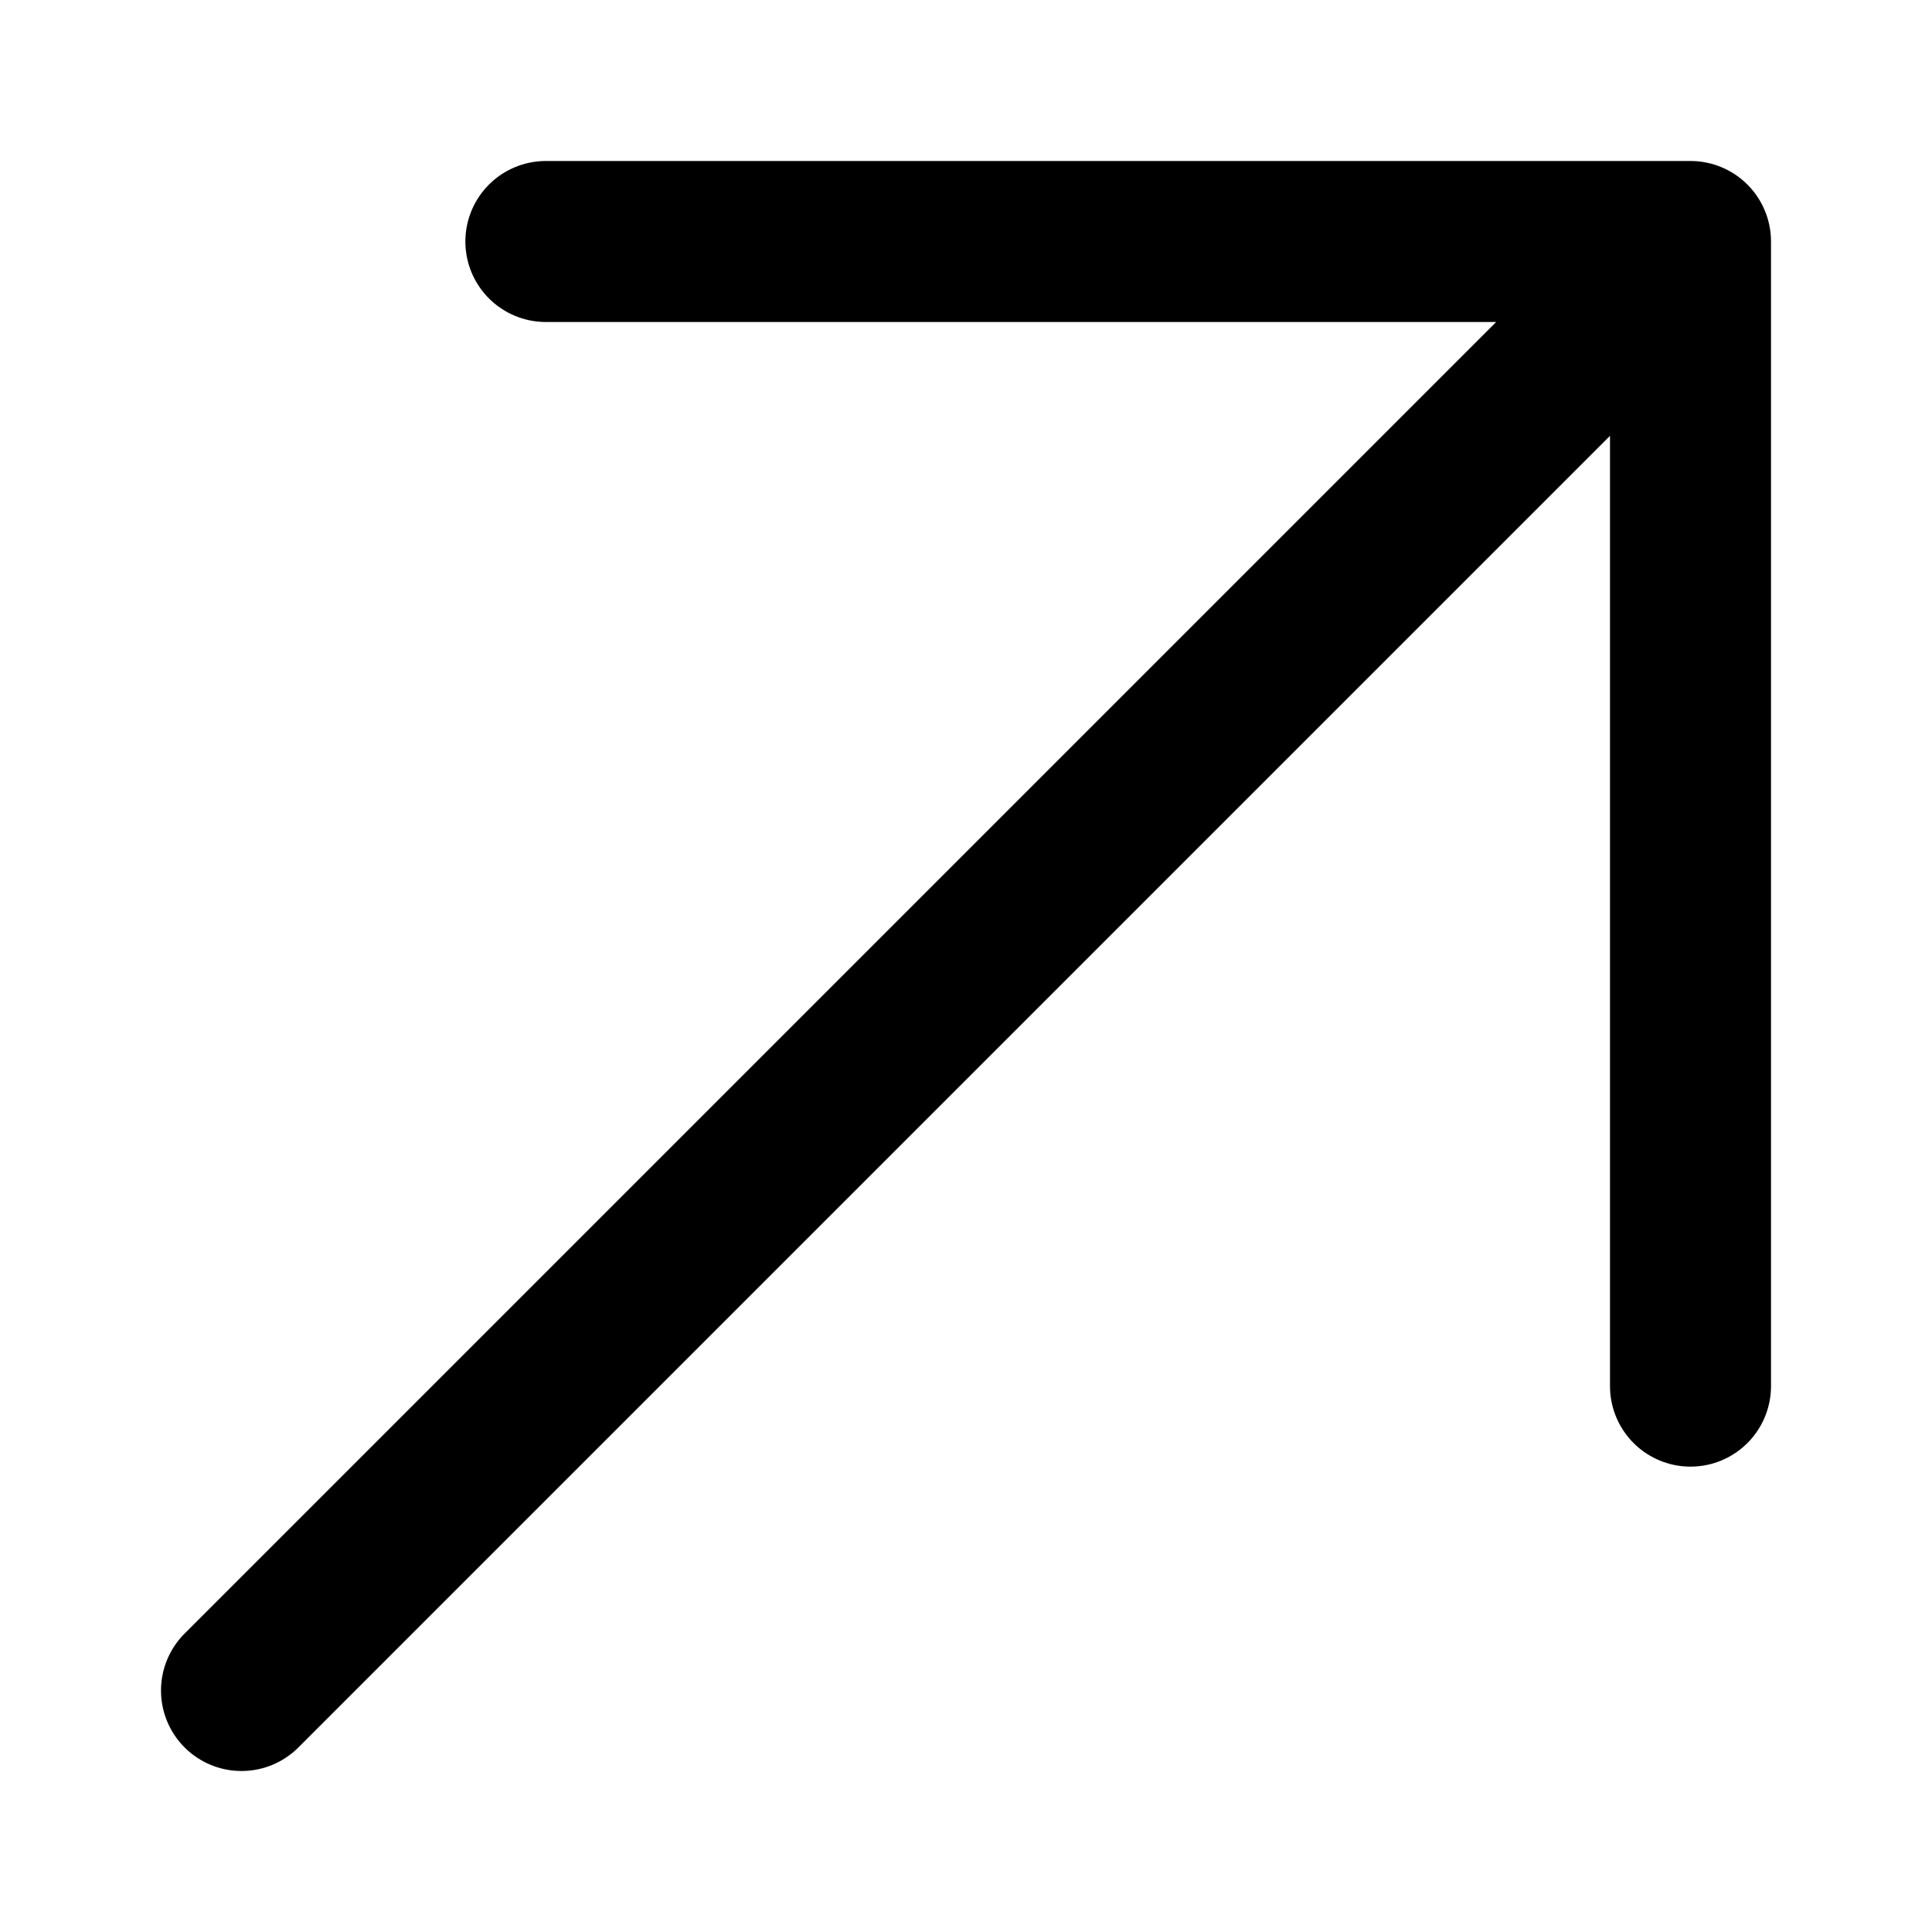
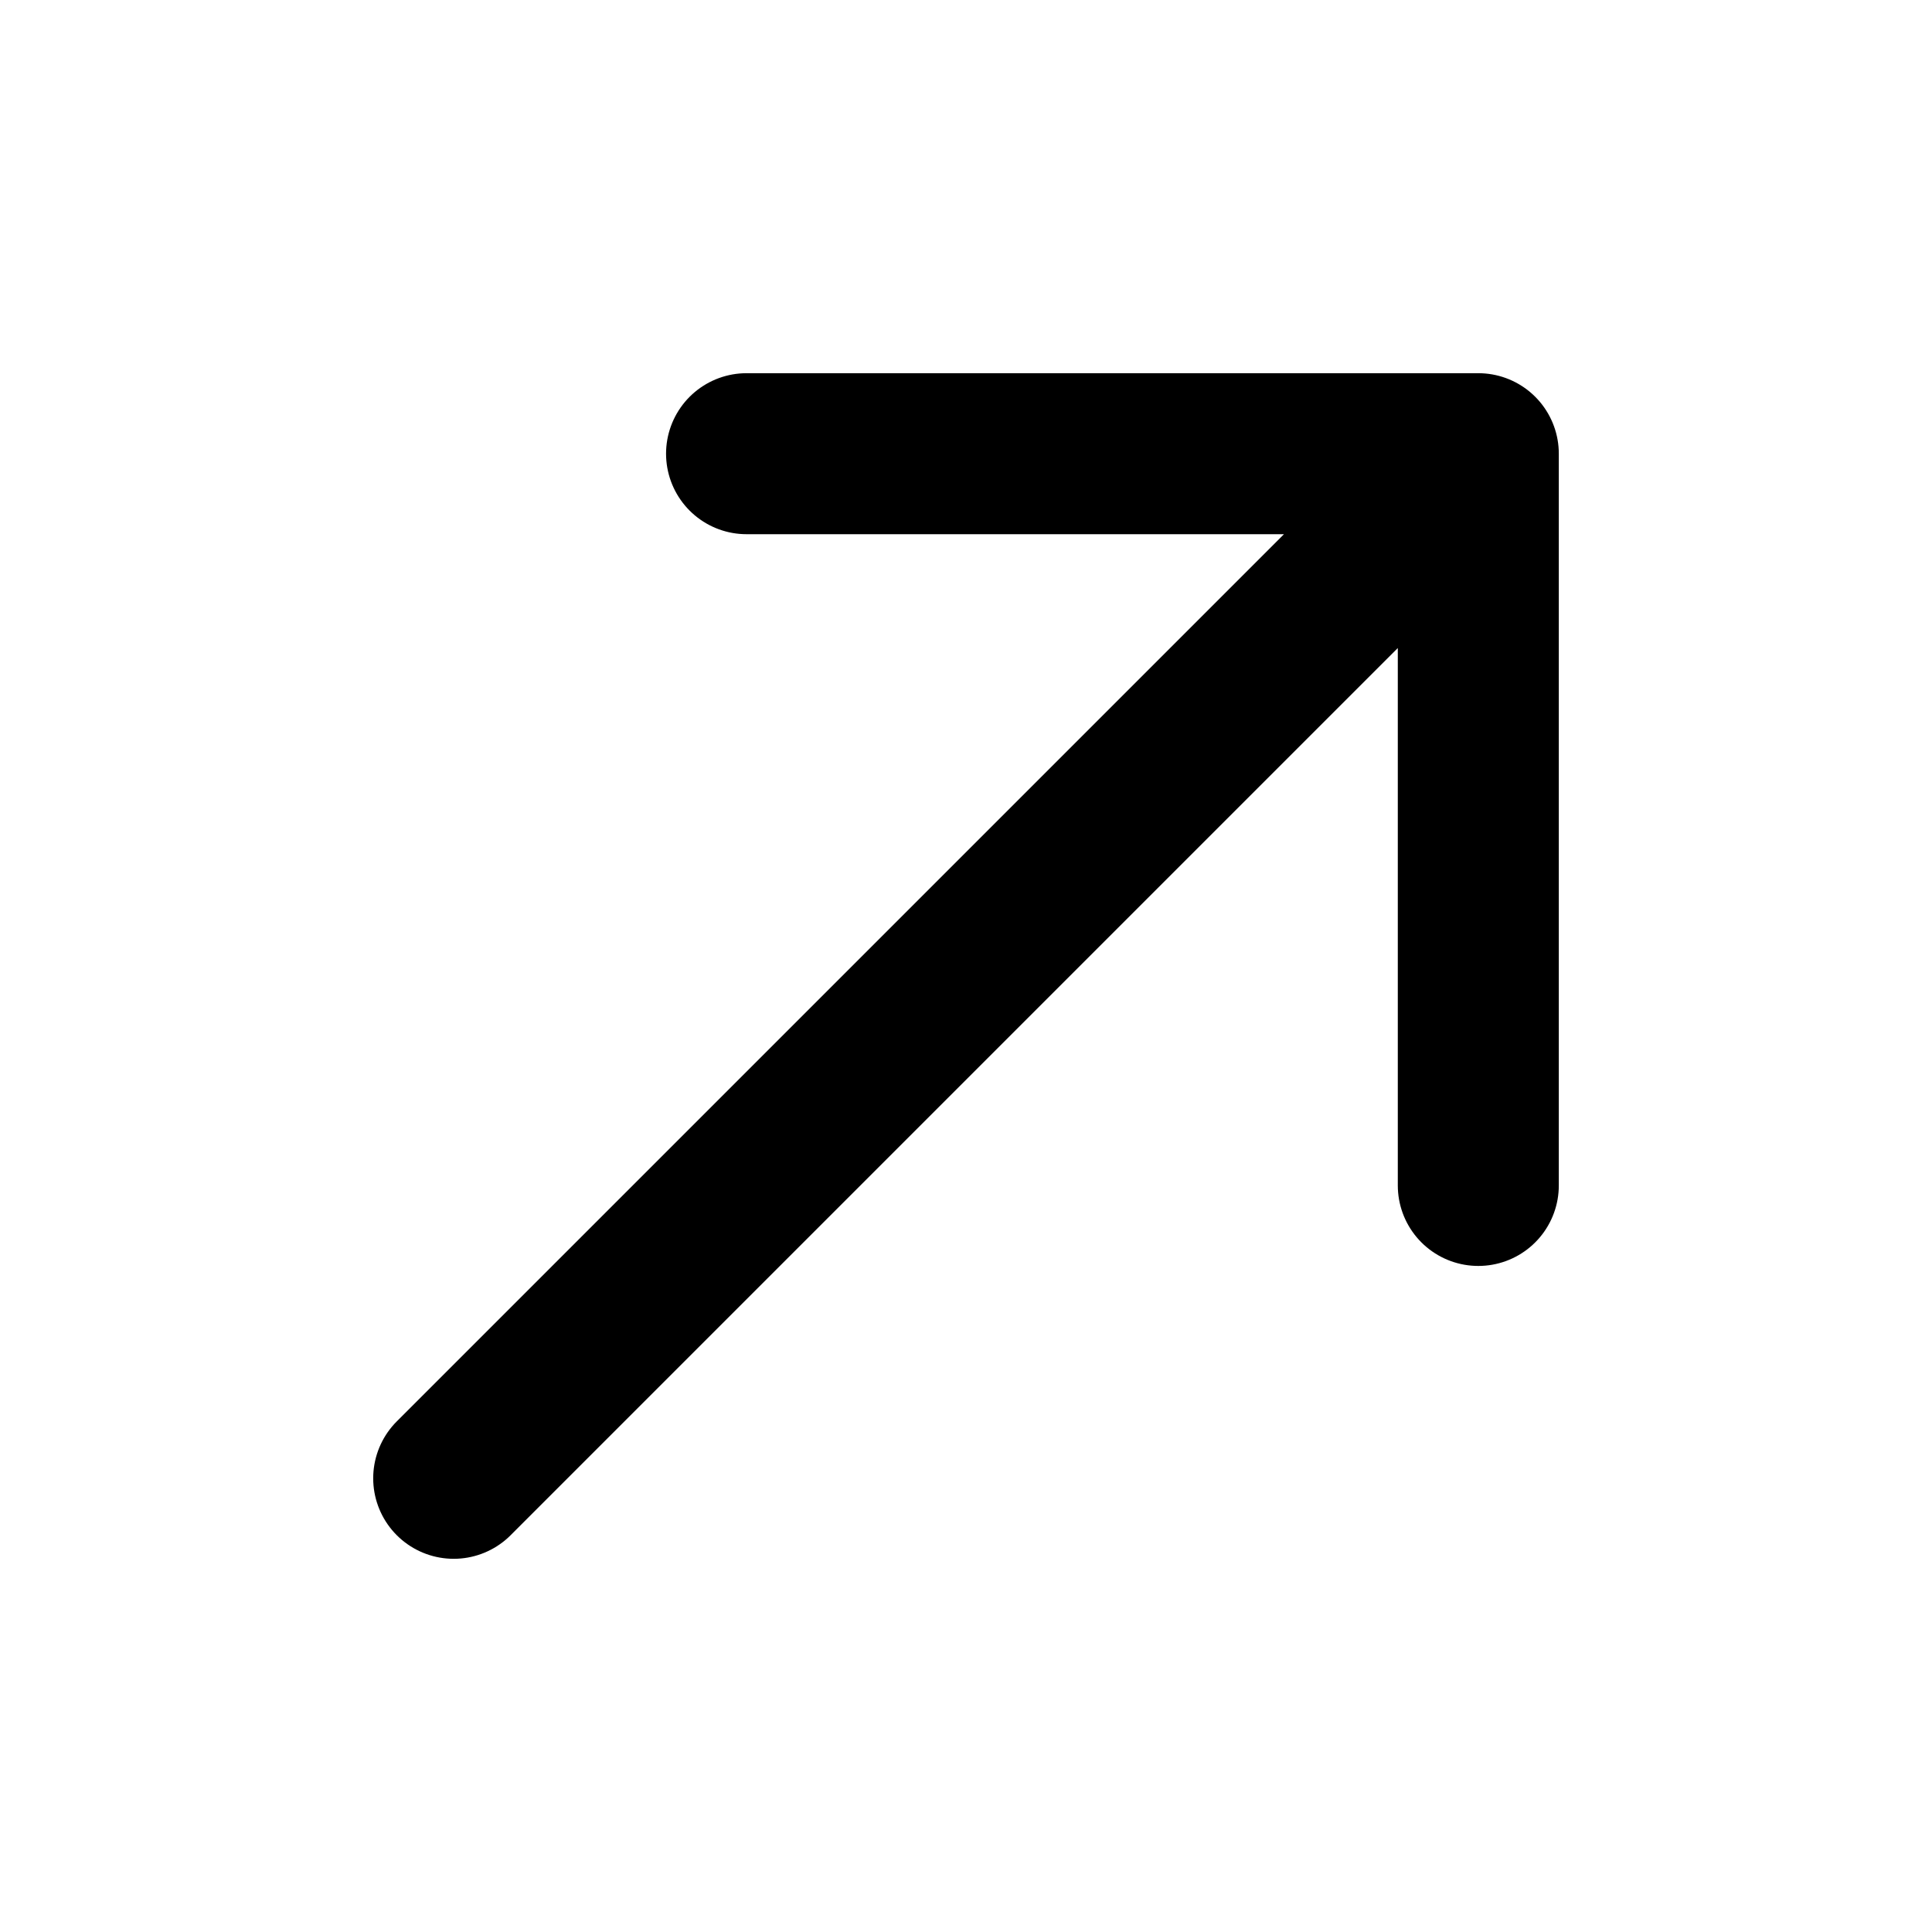
<svg xmlns="http://www.w3.org/2000/svg" viewBox="0 0 24 24" width="24" height="24" stroke="currentColor">
-   <path d="M21,3,3,21M21,3m0,0V17.219M21,3H6.781" fill="none" stroke-linecap="round" stroke-linejoin="round" stroke-width="2" />
+   <path d="M5.636,18.364,18.364,5.636m0,9.09V5.636H9.274" fill="none" stroke-linecap="round" stroke-linejoin="round" stroke-width="2" />
</svg>
